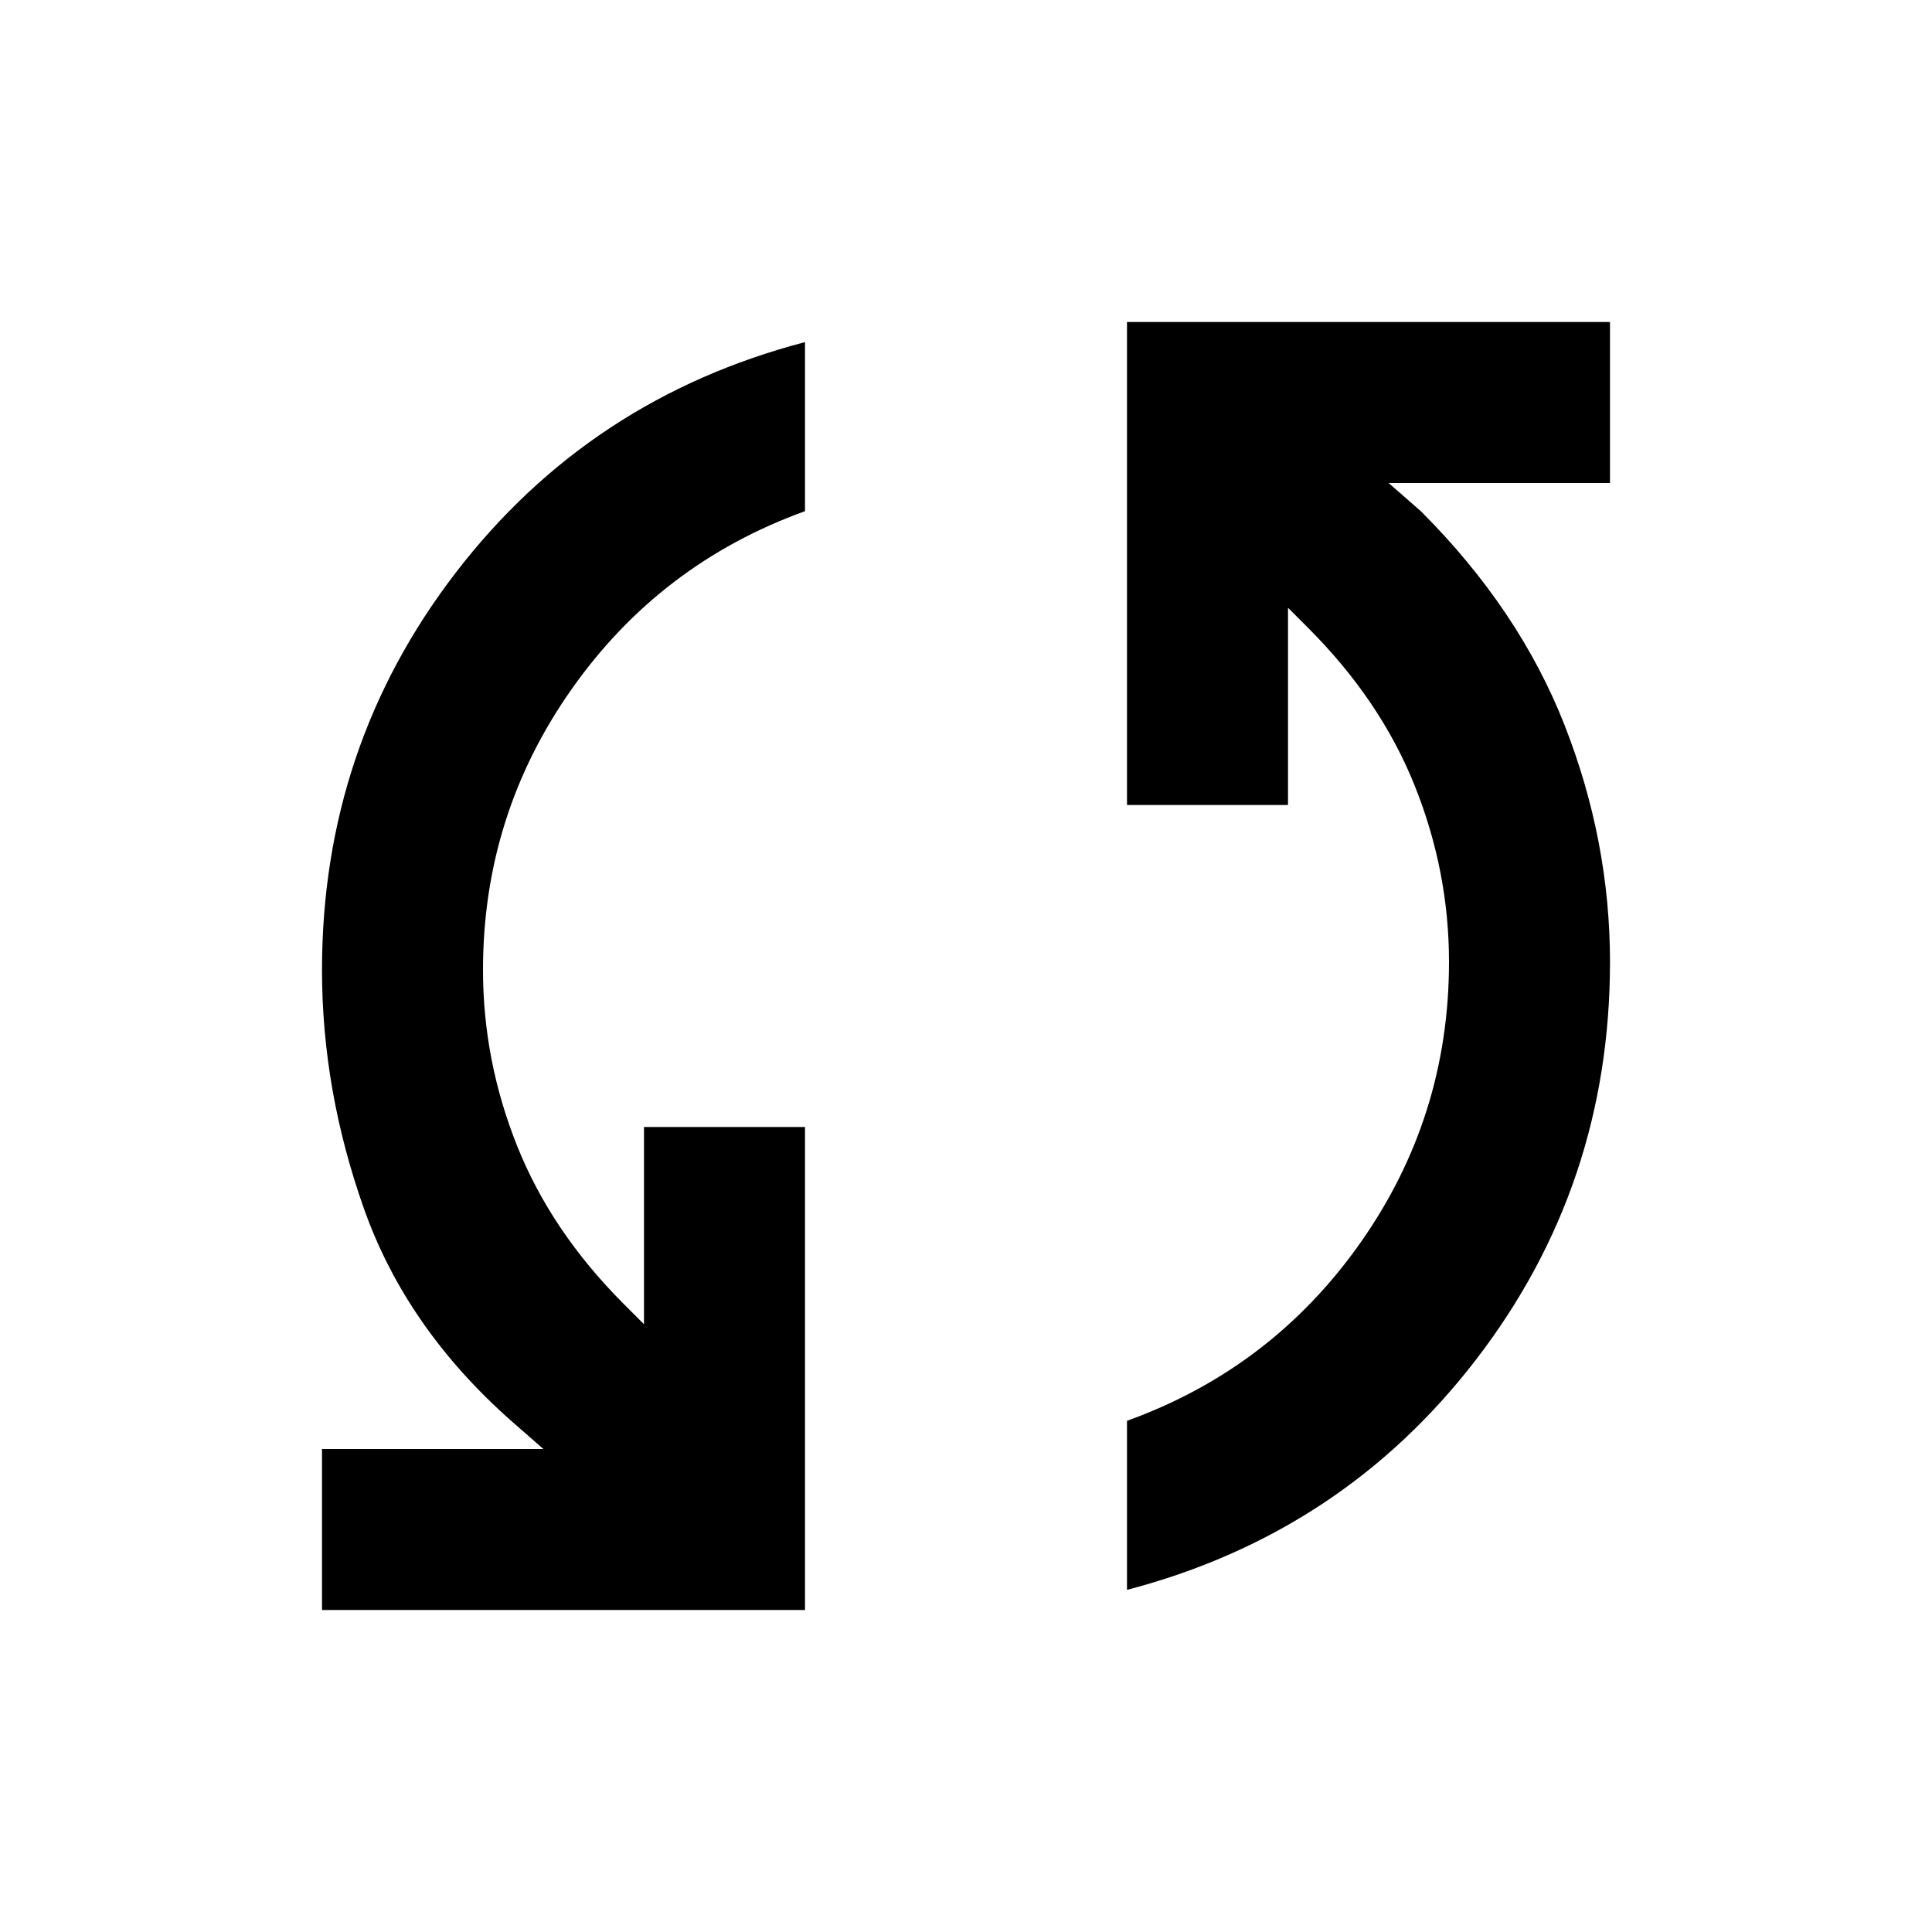
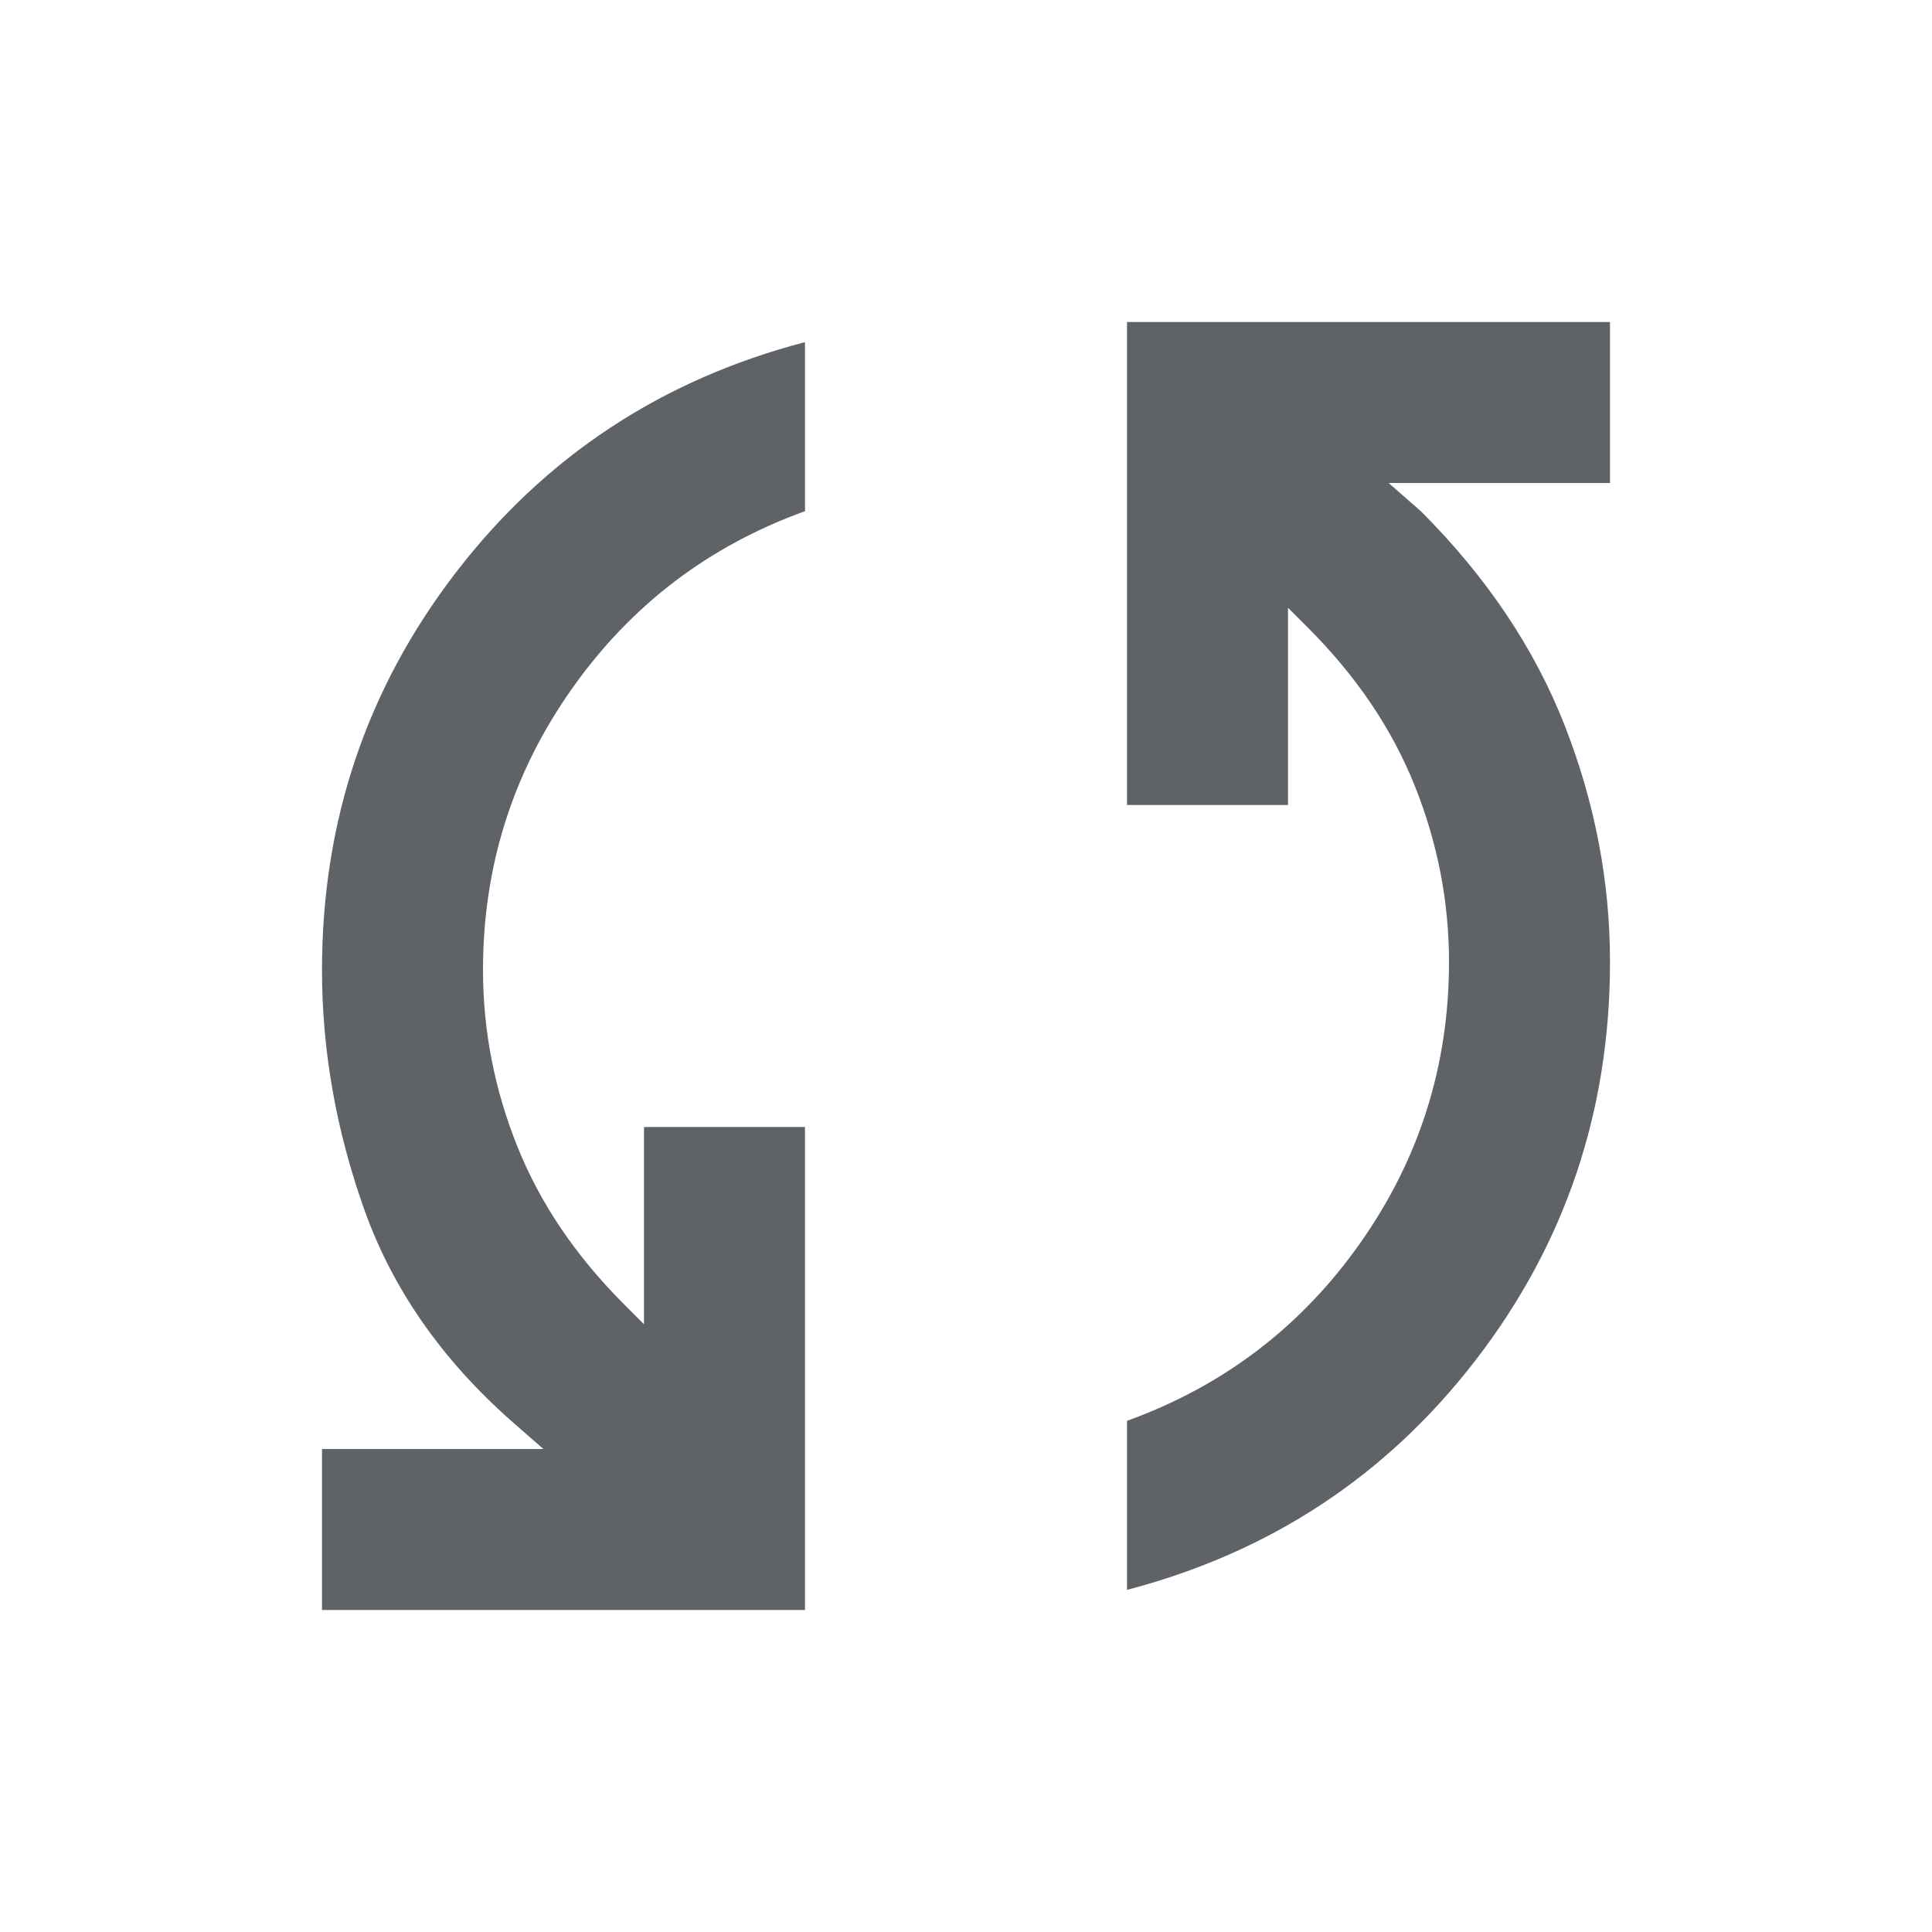
- <svg xmlns="http://www.w3.org/2000/svg" height="24px" viewBox="0 -960 960 960" width="24px" fill="#000">
+ <svg xmlns="http://www.w3.org/2000/svg" height="24px" viewBox="0 -960 960 960" width="24px" fill="#5f6368">
  <path d="M160-160v-80h110l-16-14q-52-46-73-105t-21-119q0-111 66.5-197.5T400-790v84q-72 26-116 88.5T240-478q0 45 17 87.5t53 78.5l10 10v-98h80v240H160Zm400-10v-84q72-26 116-88.5T720-482q0-45-17-87.5T650-648l-10-10v98h-80v-240h240v80H690l16 14q49 49 71.5 106.5T800-482q0 111-66.5 197.5T560-170Z" />
</svg>
